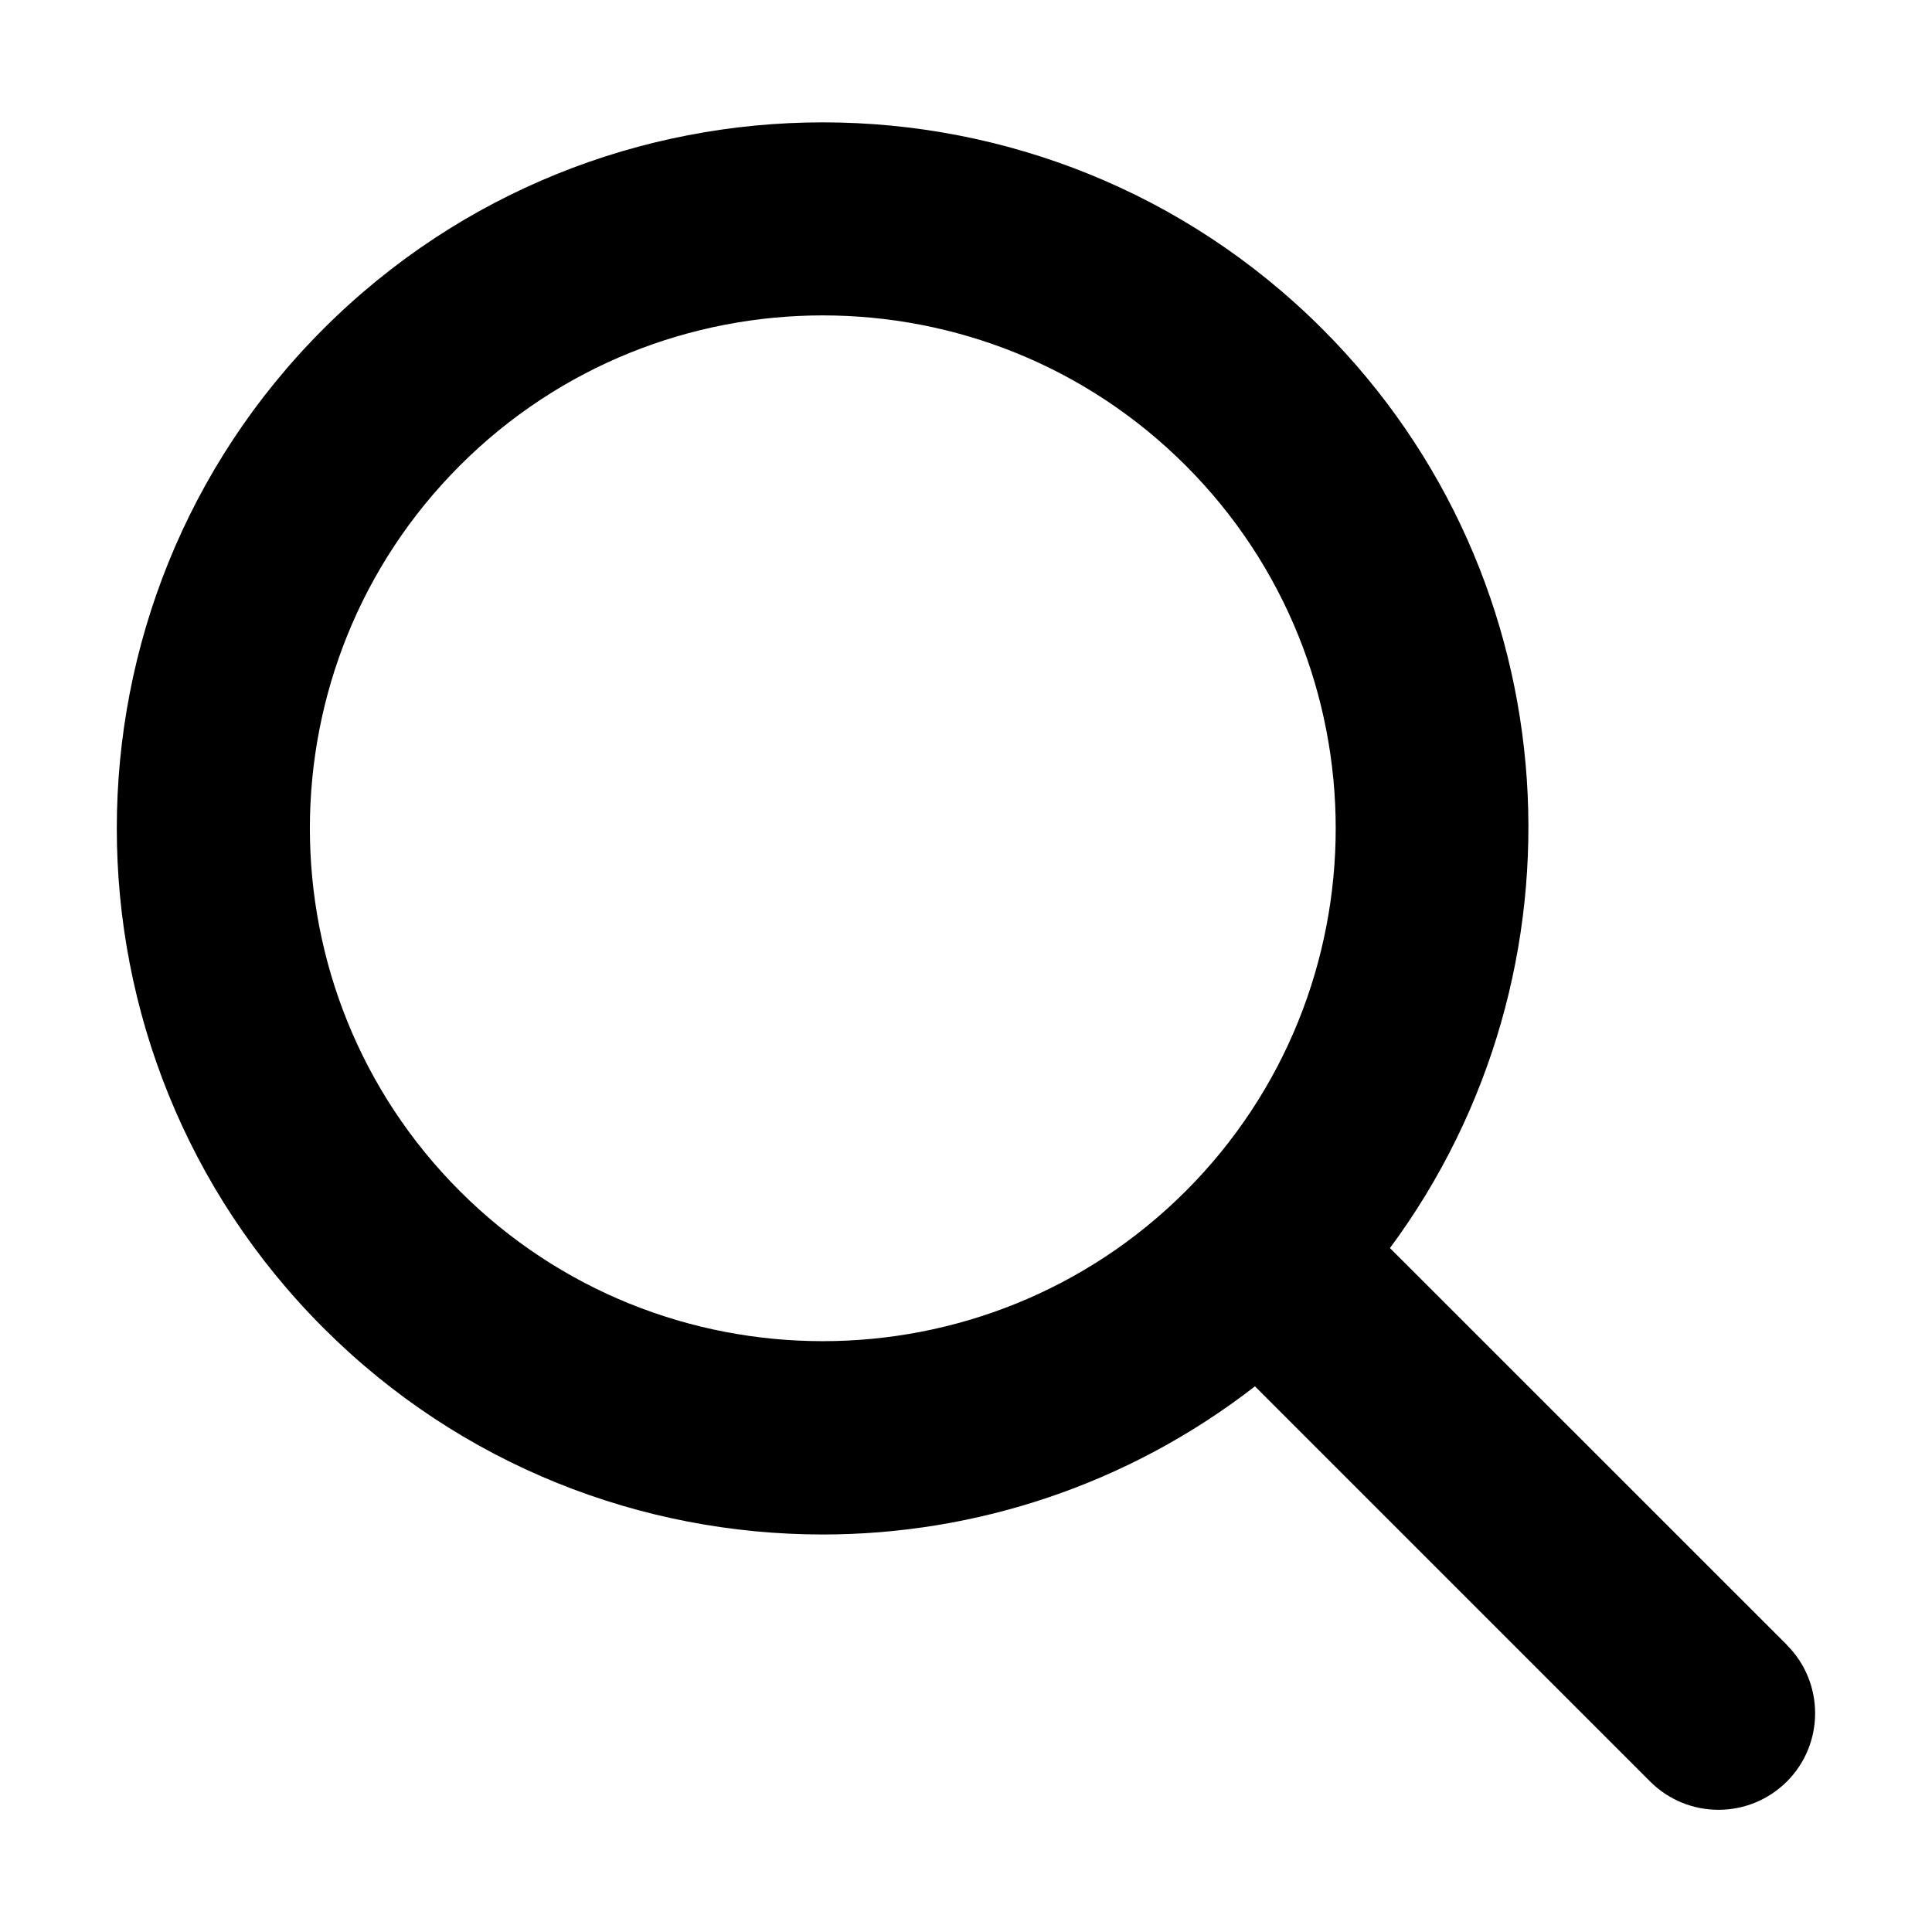
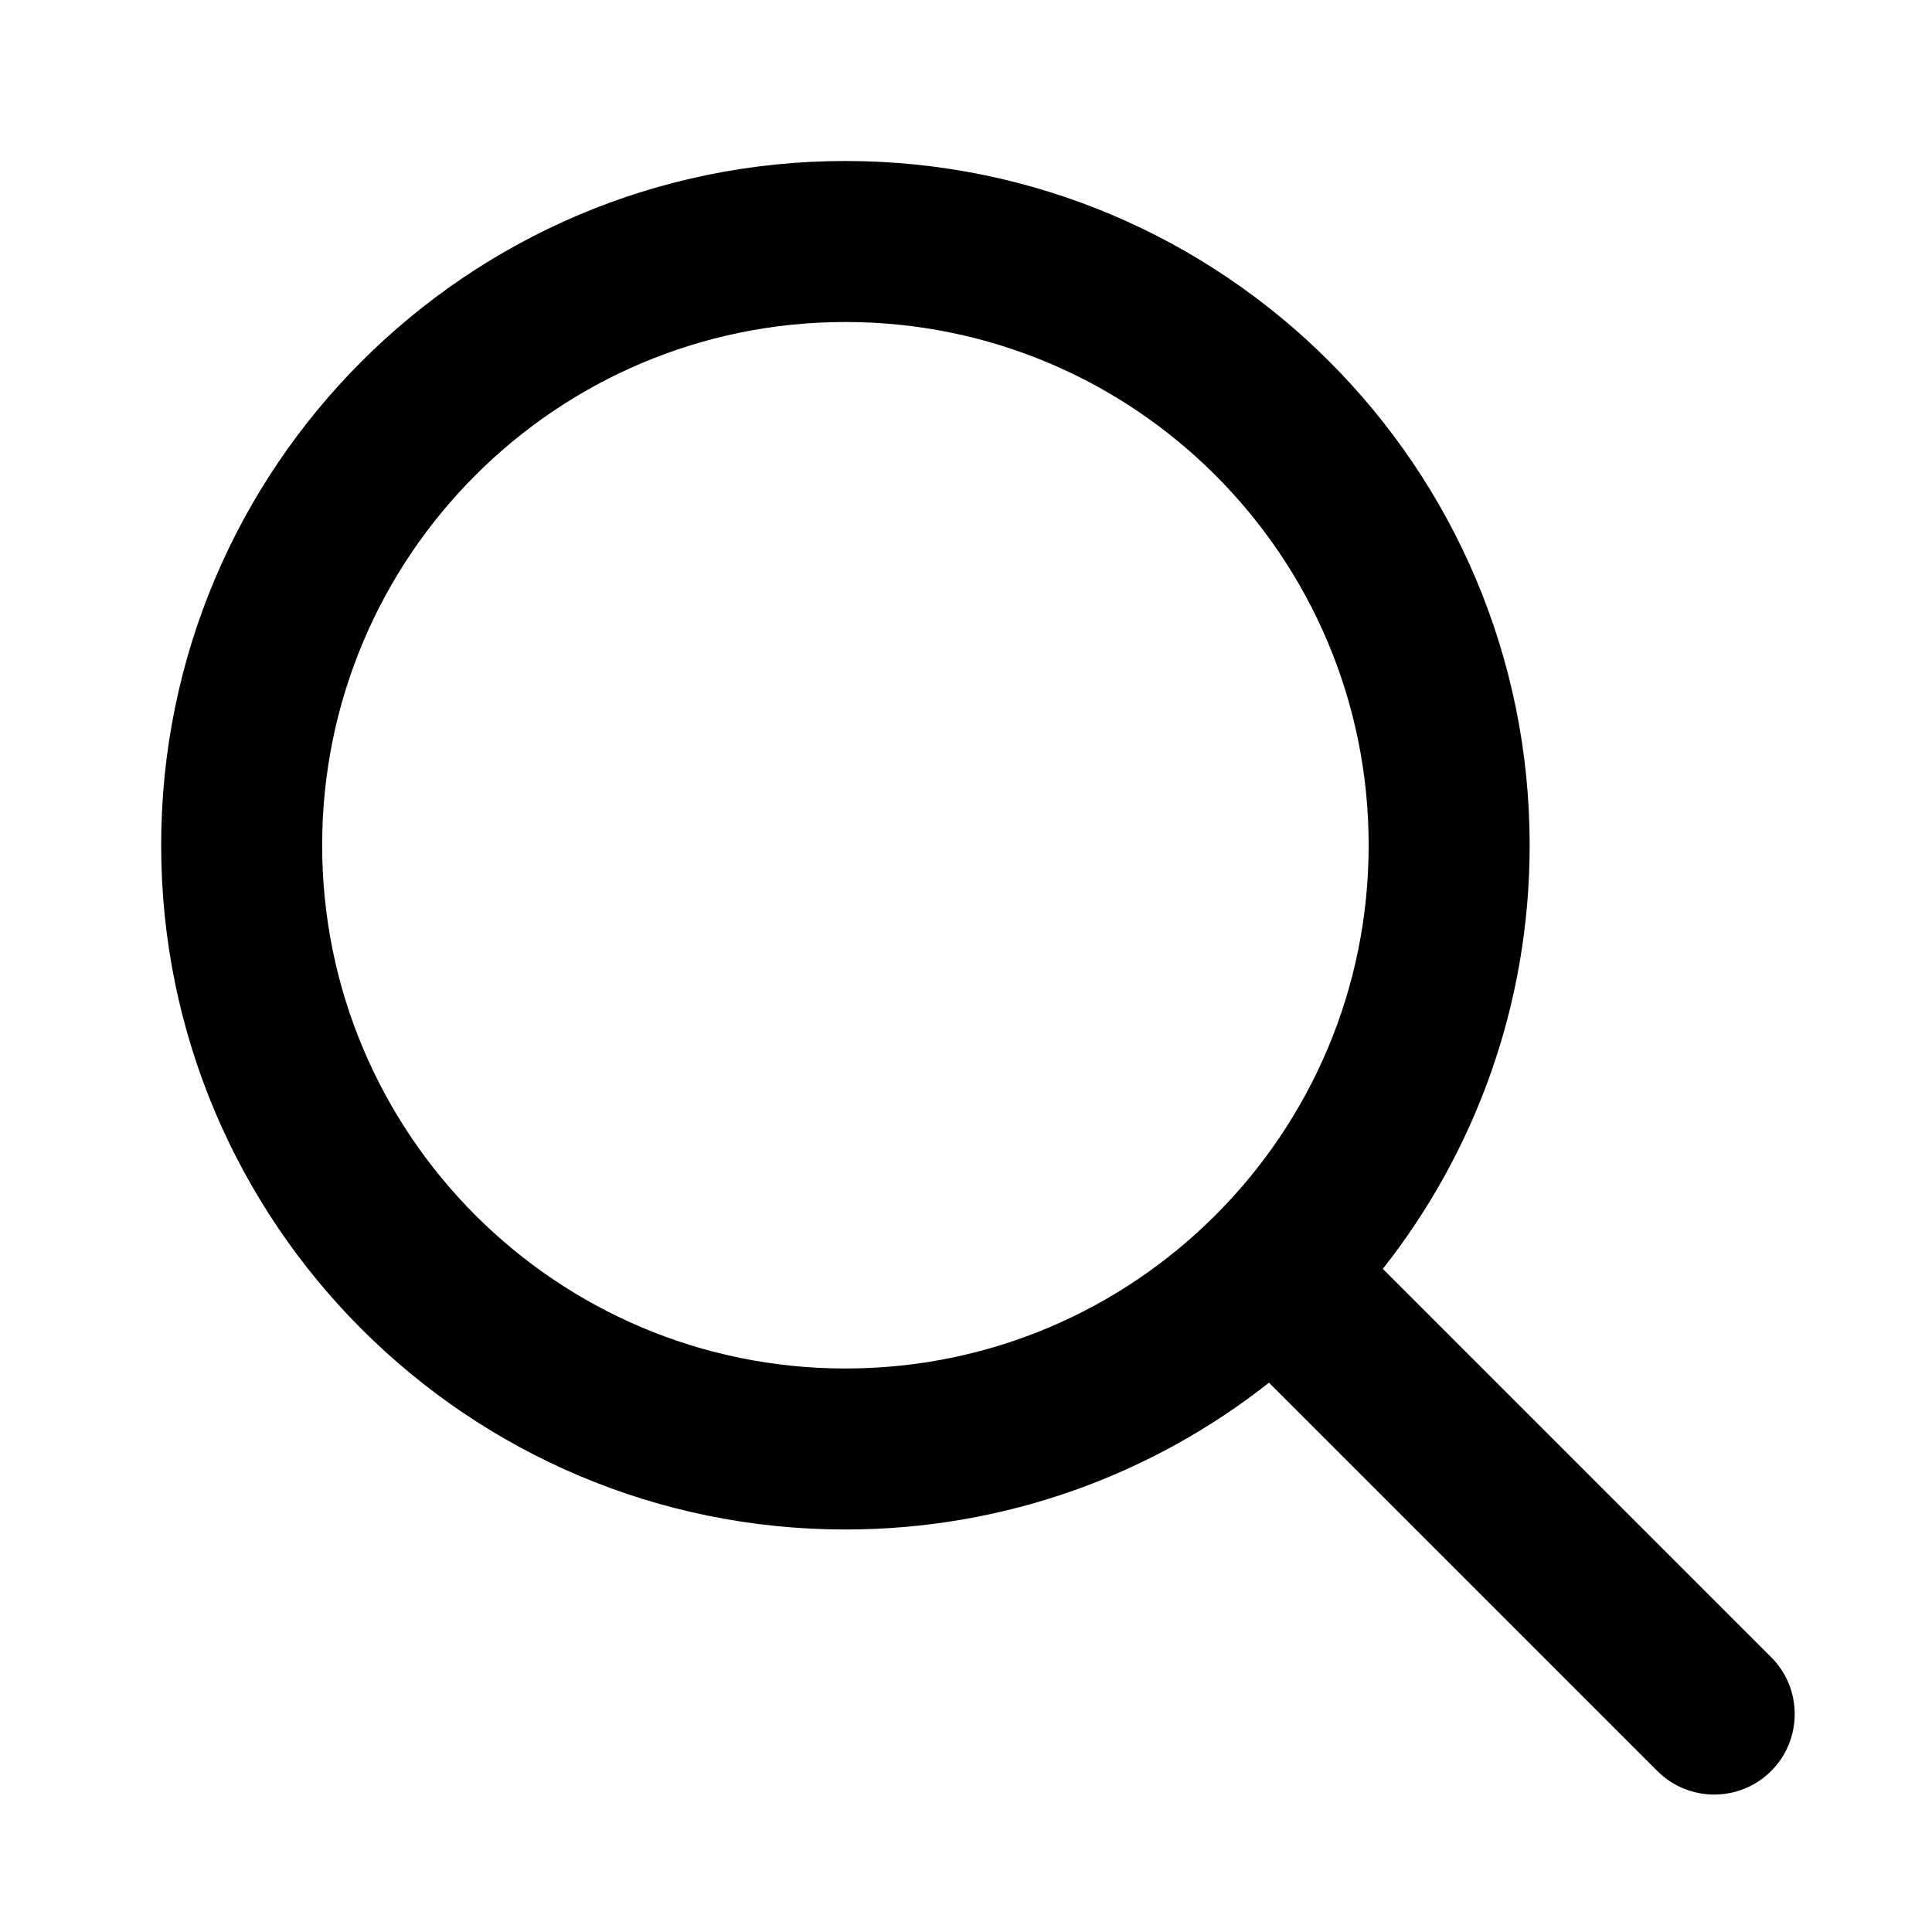
- <svg xmlns="http://www.w3.org/2000/svg" height="16" viewBox="0 0 16 16" width="16">
-   <g fill="none" fill-rule="evenodd">
-     <path d="m0 0h16v16h-16z" />
-     <path d="m14.798 13.622-3.287-3.286c1.695-2.288 1.513-5.539-.56-7.612-2.281-2.281-5.992-2.281-8.273 0-2.281 2.281-2.281 5.992 0 8.273 1.14 1.141 2.638 1.711 4.136 1.711 1.266 0 2.529-.412 3.579-1.227l3.273 3.273c.156.156.361.234.566.234s.409-.078.566-.234c.312-.312.312-.819-0-1.131zm-10.989-3.757c-1.657-1.657-1.657-4.353 0-6.01.829-.829 1.917-1.243 3.005-1.243s2.176.414 3.005 1.243c1.657 1.657 1.657 4.353 0 6.01-1.658 1.656-4.353 1.656-6.01 0z" fill="currentColor" />
-   </g>
+ <svg xmlns="http://www.w3.org/2000/svg" width="24" height="24" viewBox="0 0 24 24" fill="none">
+   <path fill-rule="evenodd" clip-rule="evenodd" d="M10.502 2C5.808 2 2.002 5.806 2.002 10.5C2.002 15.194 5.808 19 10.502 19C12.488 19 14.317 18.318 15.764 17.176L20.588 22C20.978 22.39 21.611 22.39 22.002 22C22.392 21.61 22.392 20.976 22.002 20.586L17.178 15.762C18.32 14.315 19.002 12.486 19.002 10.5C19.002 5.806 15.196 2 10.502 2ZM4.002 10.5C4.002 6.91 6.912 4 10.502 4C14.092 4 17.002 6.91 17.002 10.5C17.002 12.295 16.276 13.919 15.098 15.096C13.921 16.274 12.297 17 10.502 17C6.912 17 4.002 14.09 4.002 10.5Z" fill="currentColor" />
</svg>
